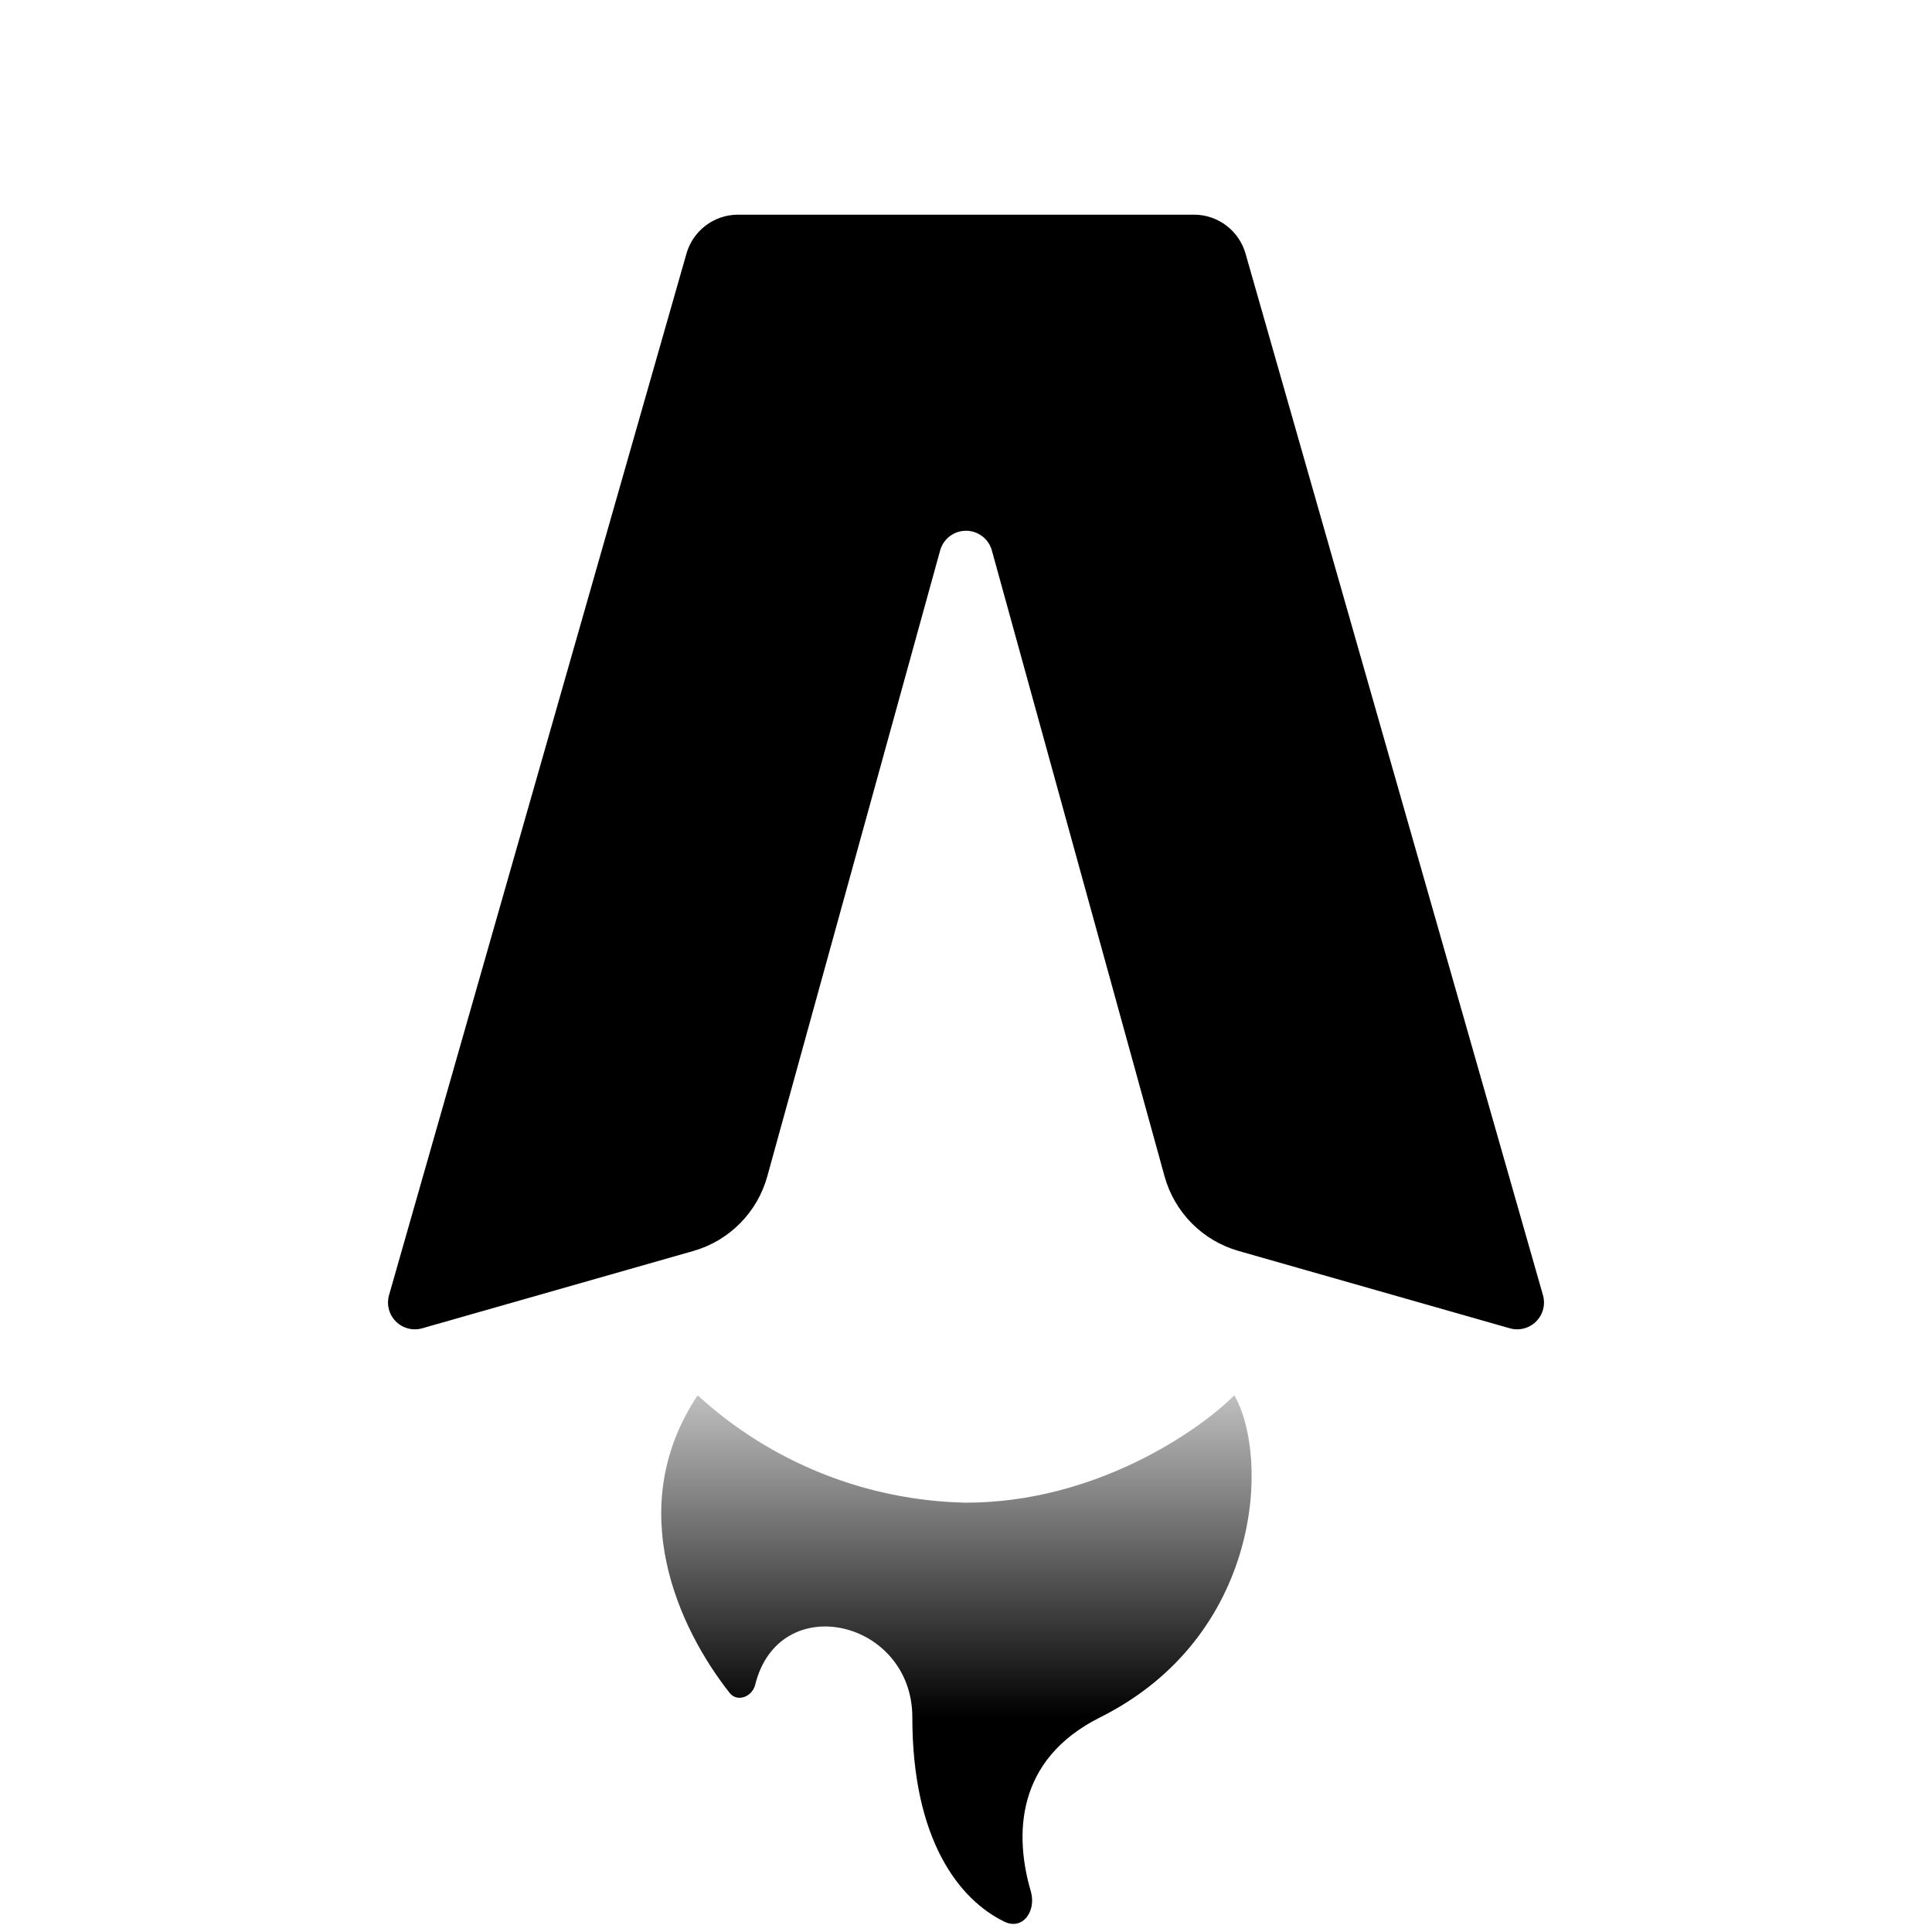
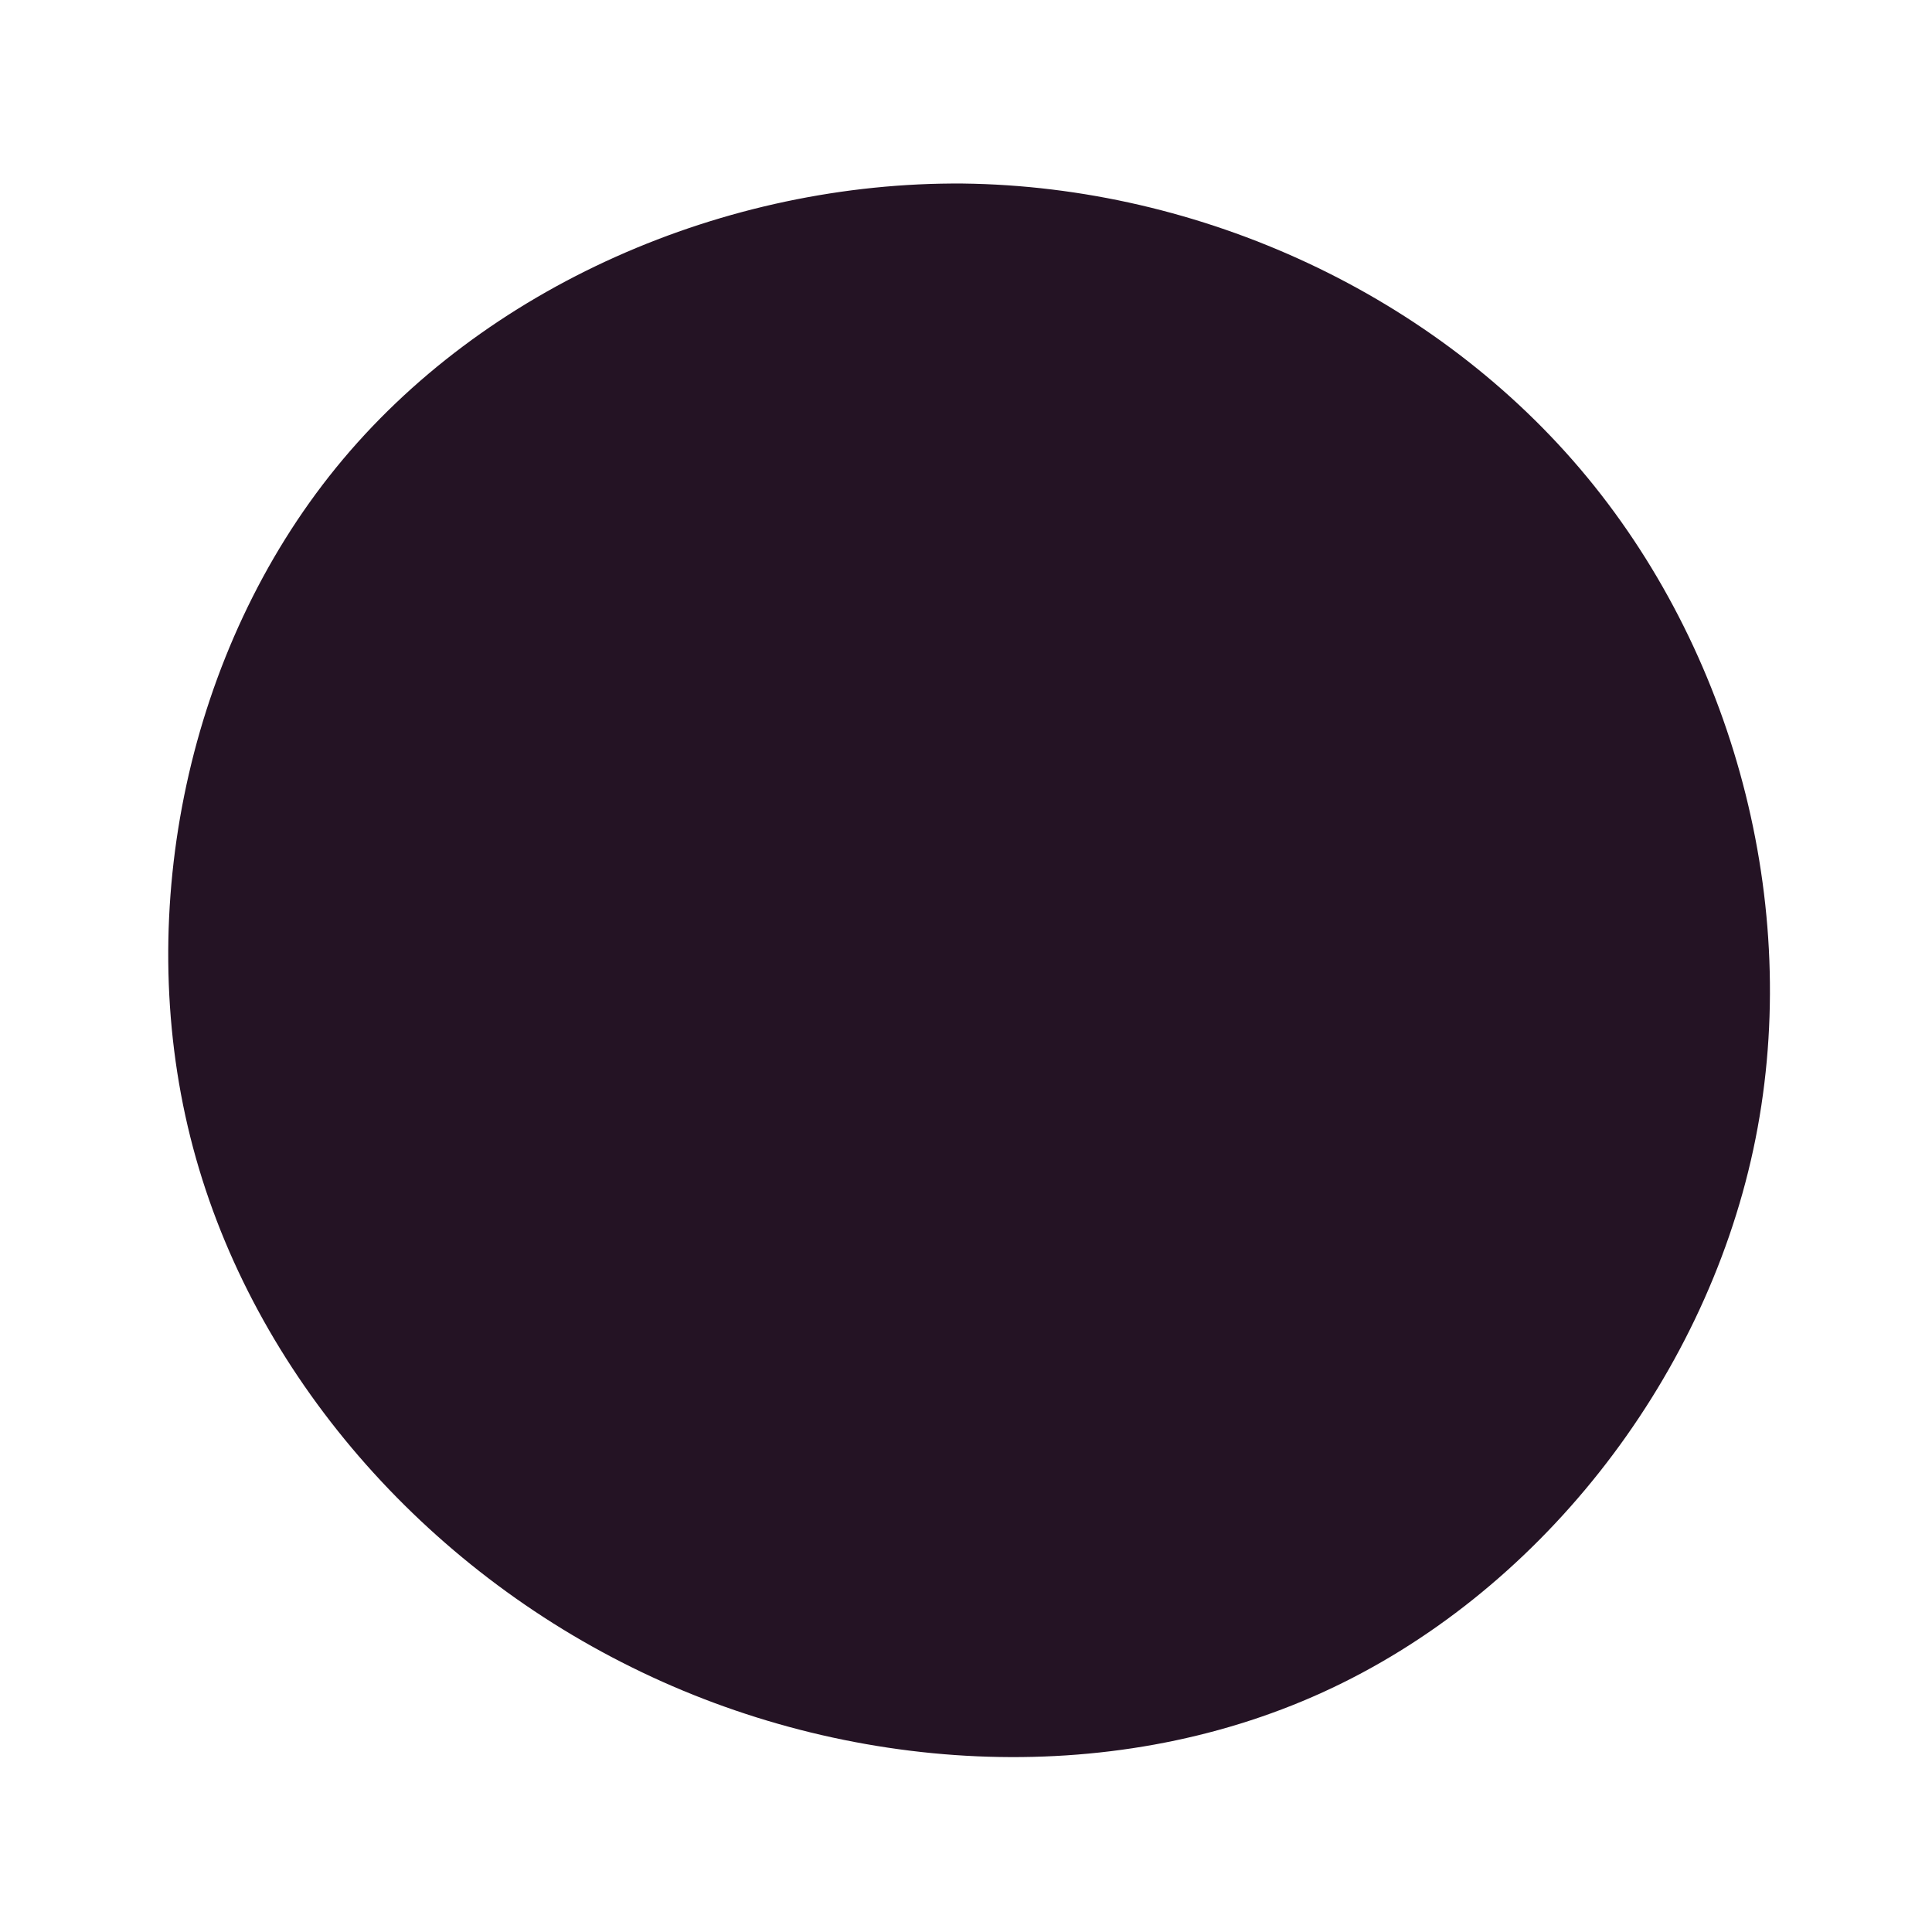
- <svg xmlns="http://www.w3.org/2000/svg" fill="none" viewBox="0 0 36 36">
-   <path fill="#000" d="M22.25 4h-8.5a1 1 0 0 0-.96.73l-5.54 19.4a.5.5 0 0 0 .62.62l5.05-1.44a2 2 0 0 0 1.38-1.4l3.22-11.66a.5.5 0 0 1 .96 0l3.22 11.67a2 2 0 0 0 1.38 1.39l5.05 1.44a.5.5 0 0 0 .62-.62l-5.54-19.4a1 1 0 0 0-.96-.73Z" />
-   <path fill="url(#gradient)" d="M18 28a7.63 7.63 0 0 1-5-2c-1.4 2.1-.35 4.35.6 5.55.14.17.41.07.47-.15.44-1.8 2.93-1.22 2.93.6 0 2.28.87 3.4 1.72 3.81.34.16.59-.2.49-.56-.31-1.05-.29-2.46 1.29-3.25 3-1.5 3.17-4.83 2.5-6-.67.67-2.6 2-5 2Z" />
-   <defs>
-     <linearGradient id="gradient" x1="16" x2="16" y1="32" y2="24" gradientUnits="userSpaceOnUse">
-       <stop stop-color="#000" />
-       <stop offset="1" stop-color="#000" stop-opacity="0" />
-     </linearGradient>
-   </defs>
-   <style>
-     @media (prefers-color-scheme:dark){:root{filter:invert(100%)}}
-   </style>
+ <svg xmlns="http://www.w3.org/2000/svg" viewBox="0 0 200 200">
+   <path fill="#241324" d="M64.3,-50.6C79.9,-31.7,86.7,-5.2,81.5,19C76.3,43.2,59.1,65.1,36.9,75.2C14.7,85.3,-12.4,83.6,-34.6,72.6C-56.9,61.6,-74.4,41.3,-80.3,17.7C-86.2,-5.9,-80.5,-32.8,-65.2,-51.6C-49.9,-70.4,-24.9,-81.2,-0.3,-81C24.3,-80.7,48.7,-69.5,64.3,-50.6Z" transform="translate(100 100)" />
</svg>
